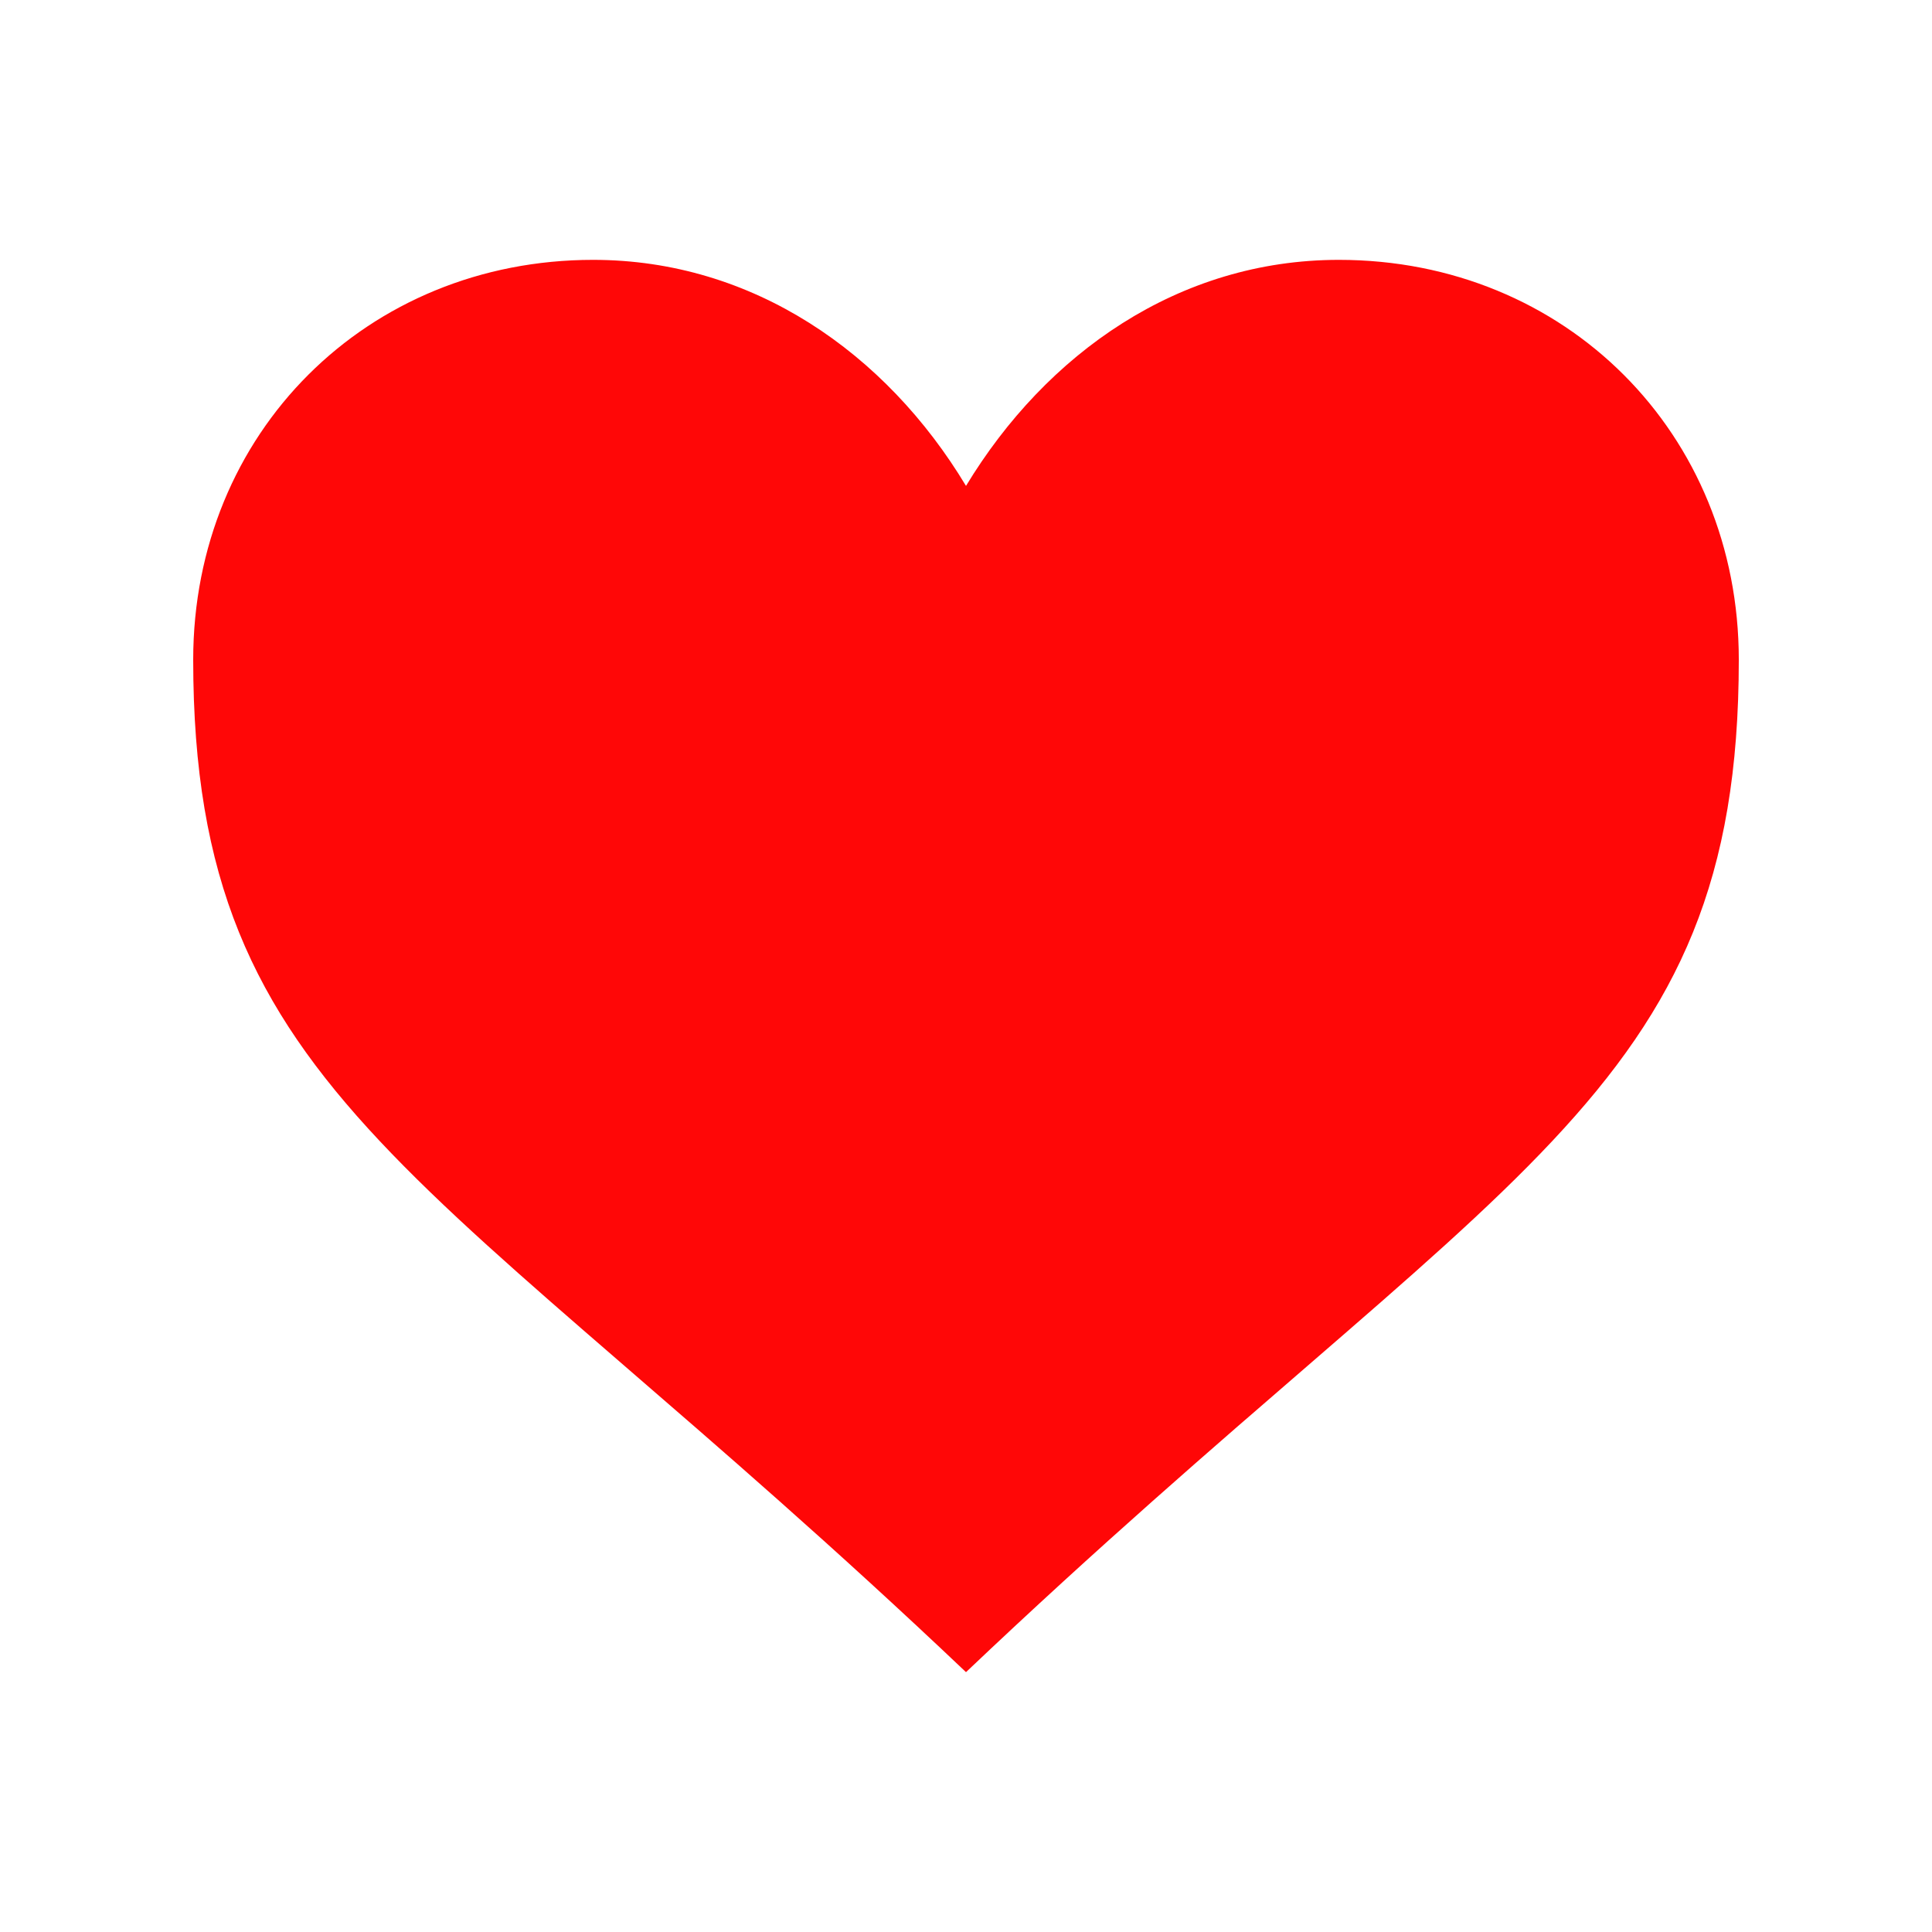
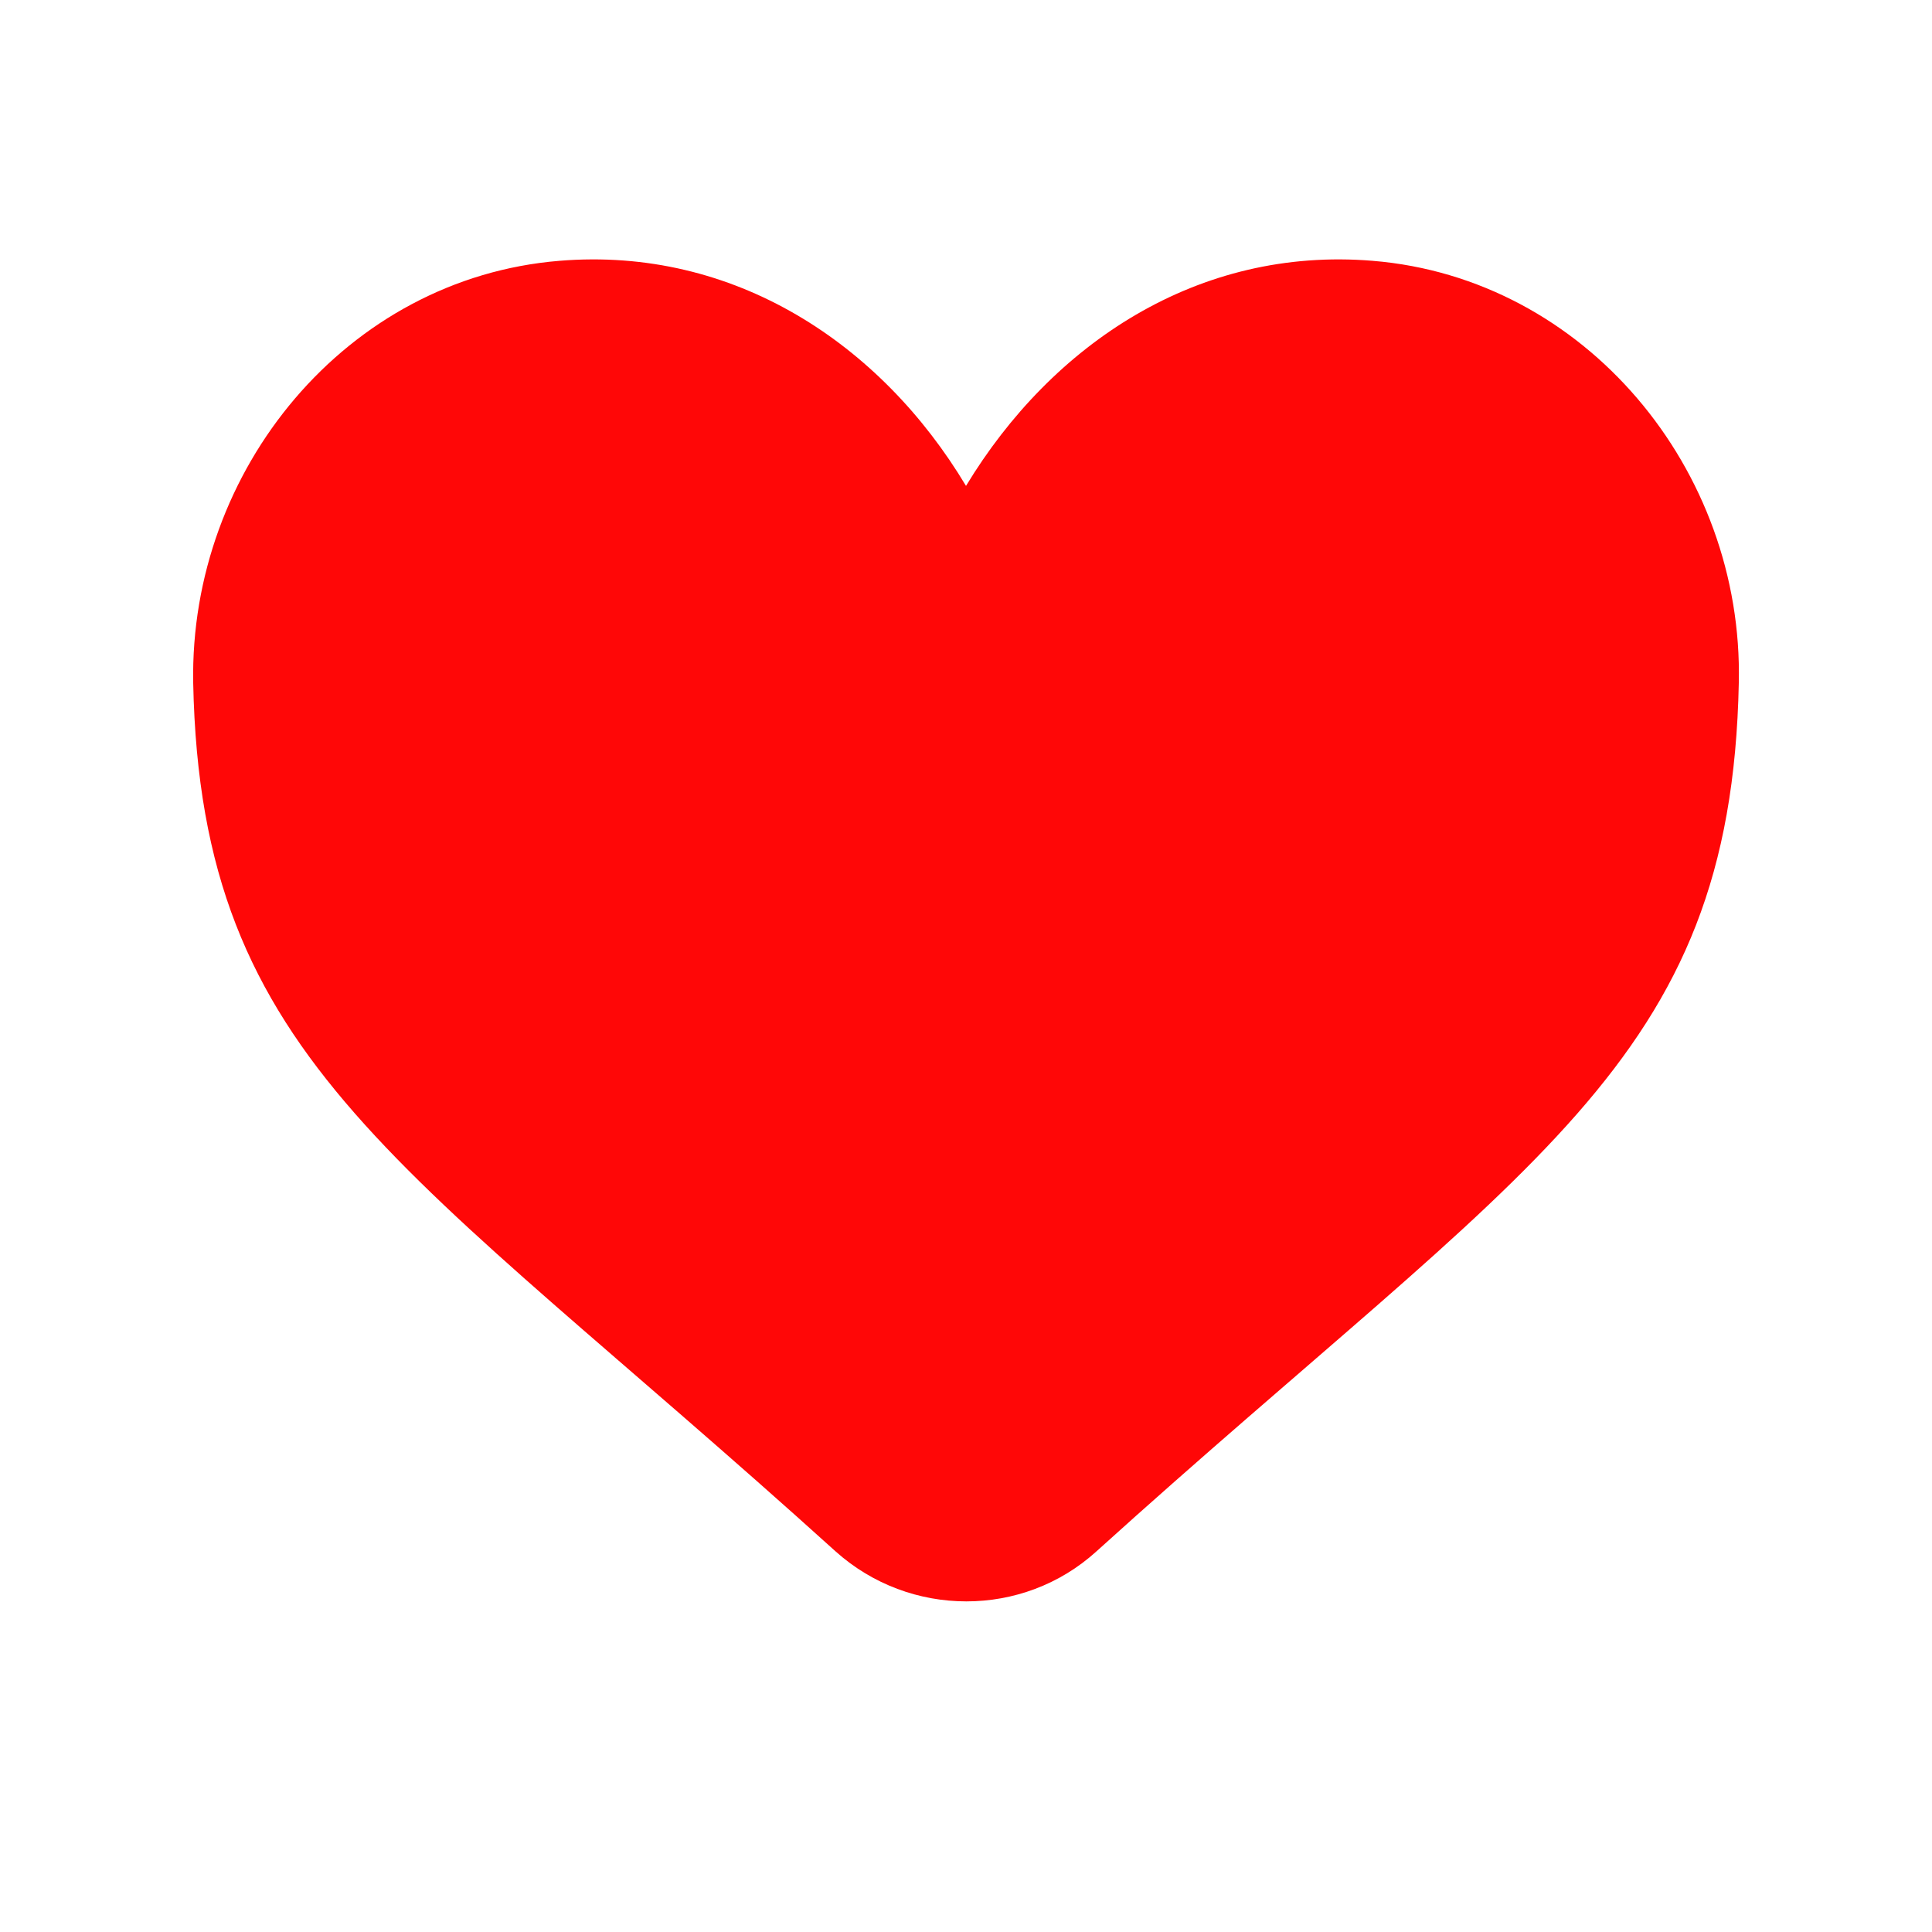
<svg xmlns="http://www.w3.org/2000/svg" id="_레이어_1" data-name="레이어 1" viewBox="0 0 20 20">
  <defs>
    <style>
      .cls-1 {
        fill: #ff0707;
        stroke-width: 0px;
      }
    </style>
  </defs>
-   <path id="path4" class="cls-1" d="M10,5.03c-.83-1.38-2.21-2.34-3.86-2.34-2.34,0-4.14,1.79-4.14,4.14,0,4.55,2.48,5.24,8,10.48,5.52-5.24,8-5.93,8-10.48,0-2.34-1.79-4.14-4.14-4.14-1.66,0-3.03.97-3.86,2.34Z" />
+   <path id="path4" class="cls-1" d="M10,5.03c-.88-1.47-2.4-2.48-4.21-2.33-2.2.18-3.83,2.16-3.79,4.37.08,3.95,2.16,4.93,6.65,8.99.77.69,1.94.69,2.7,0,4.48-4.05,6.57-5.03,6.65-8.99.05-2.21-1.59-4.19-3.79-4.37-1.81-.15-3.32.86-4.21,2.33Z" />
</svg>
